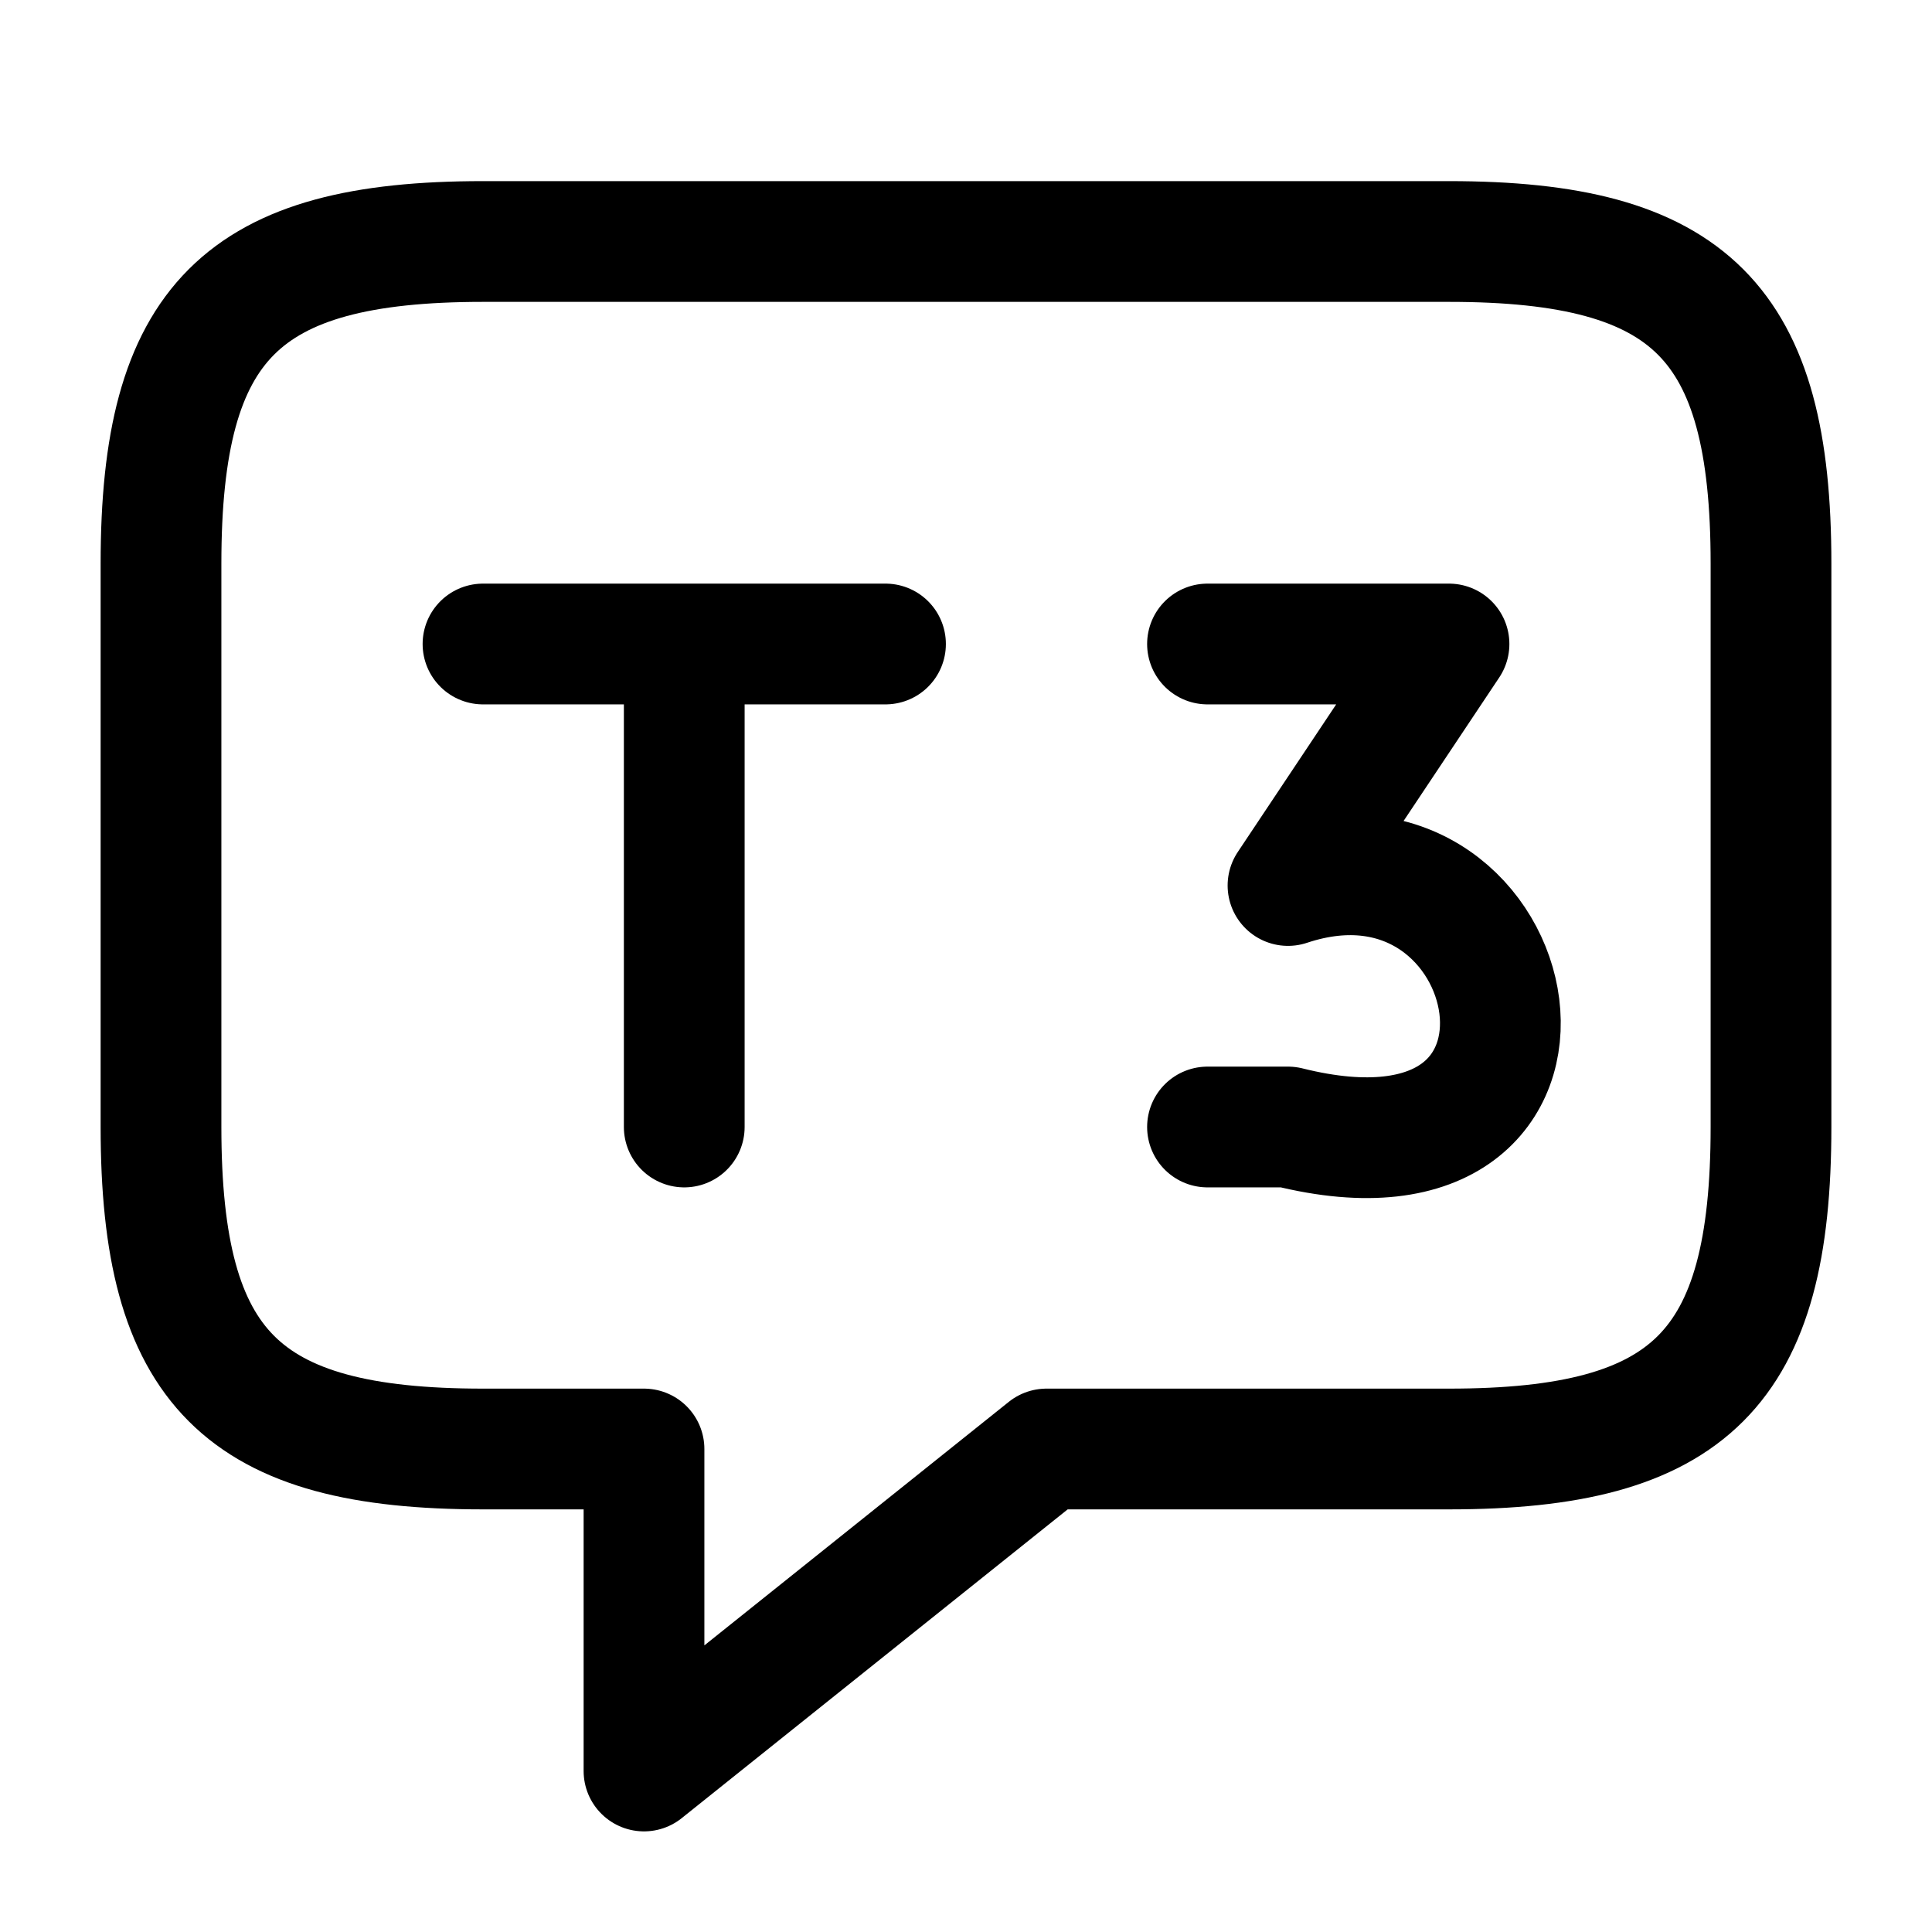
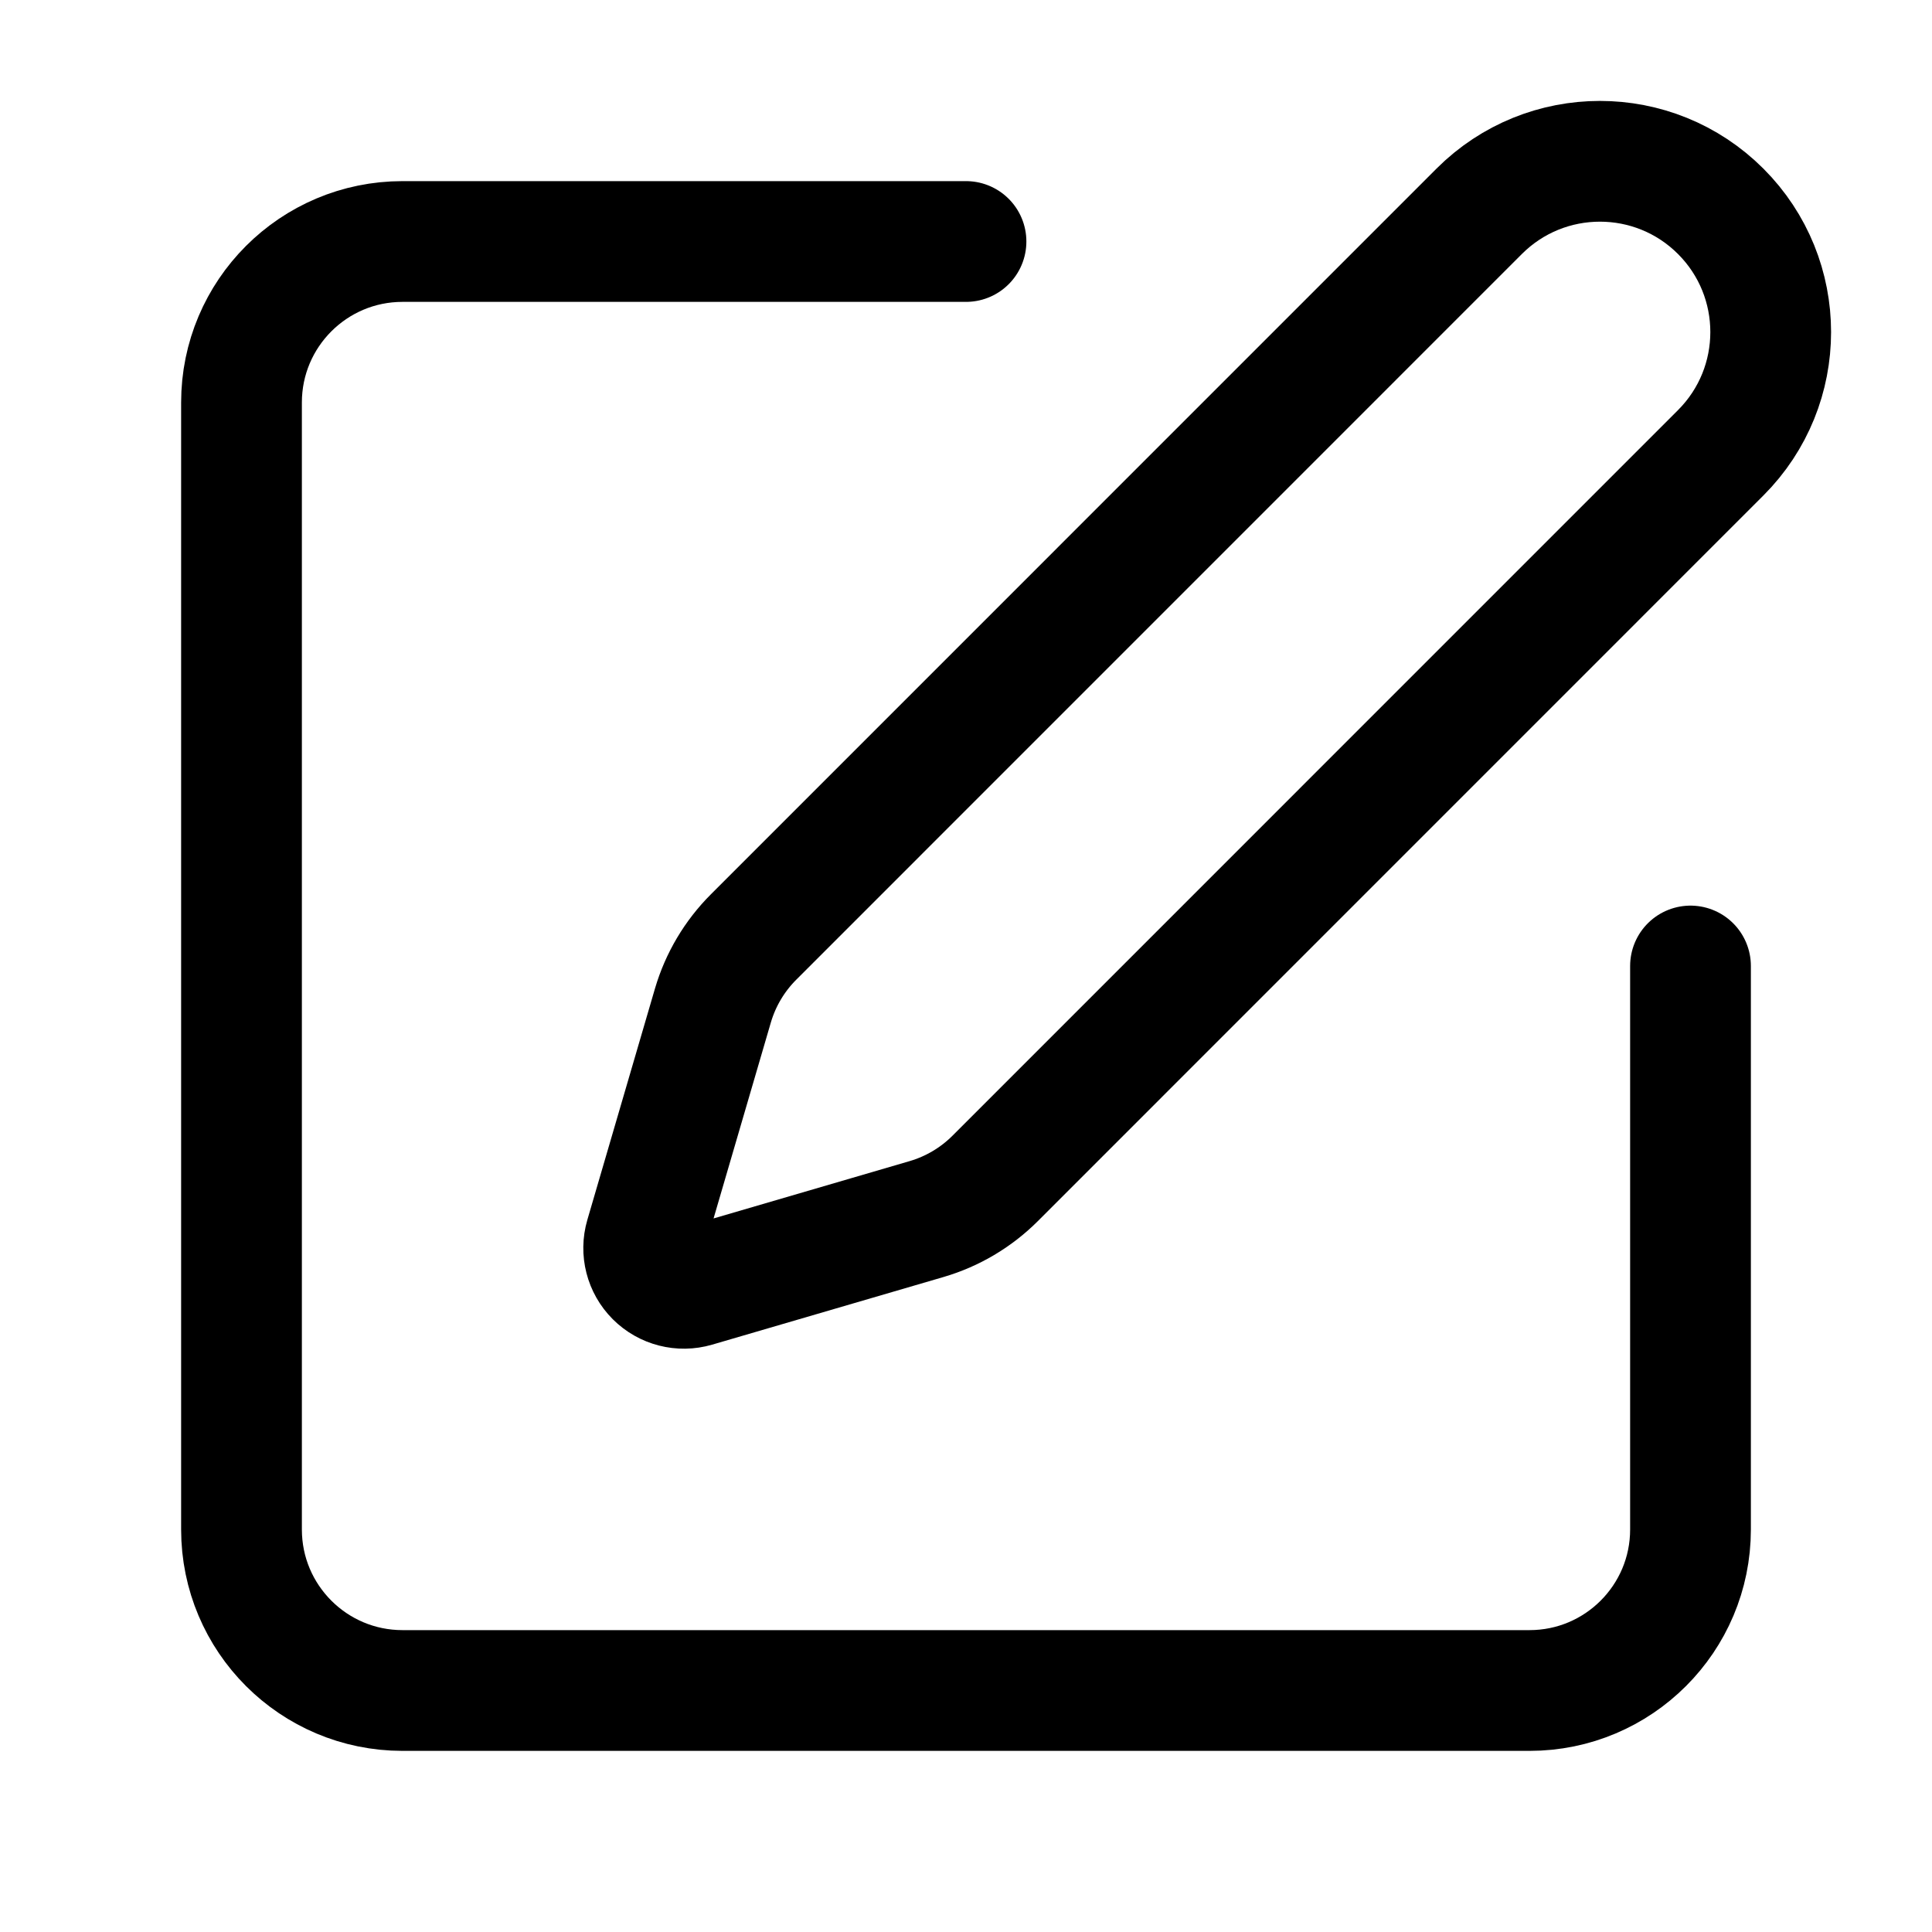
<svg xmlns="http://www.w3.org/2000/svg" viewBox="0 0 24 24" fill="none" color="oklch(44% 0 0)">
  <g stroke="currentColor" stroke-width="1.5" stroke-linecap="round" stroke-linejoin="round">
-     <path d="M18 3H6C3 3 2 4 2 7v7c0 3 1 4 4 4h2v4l5-4h5c3 0 4-1 4-4V7c0-3-1-4-4-4Z" />
-     <path d="M6 8h5M8.5 8v6M15 8h3l-2 3c3-1 4 4 0 3h-1" />
+     <path d="M12 3H5a2 2 0 0 0-2 2v14a2 2 0 0 0 2 2h14a2 2 0 0 0 2-2v-7" />
+     <path d="M18.375 2.625a1 1 0 0 1 3 3l-9.013 9.014a2 2 0 0 1-.853.505l-2.873.84a.5.5 0 0 1-.62-.62l.84-2.873a2 2 0 0 1 .506-.852z" />
  </g>
</svg>
